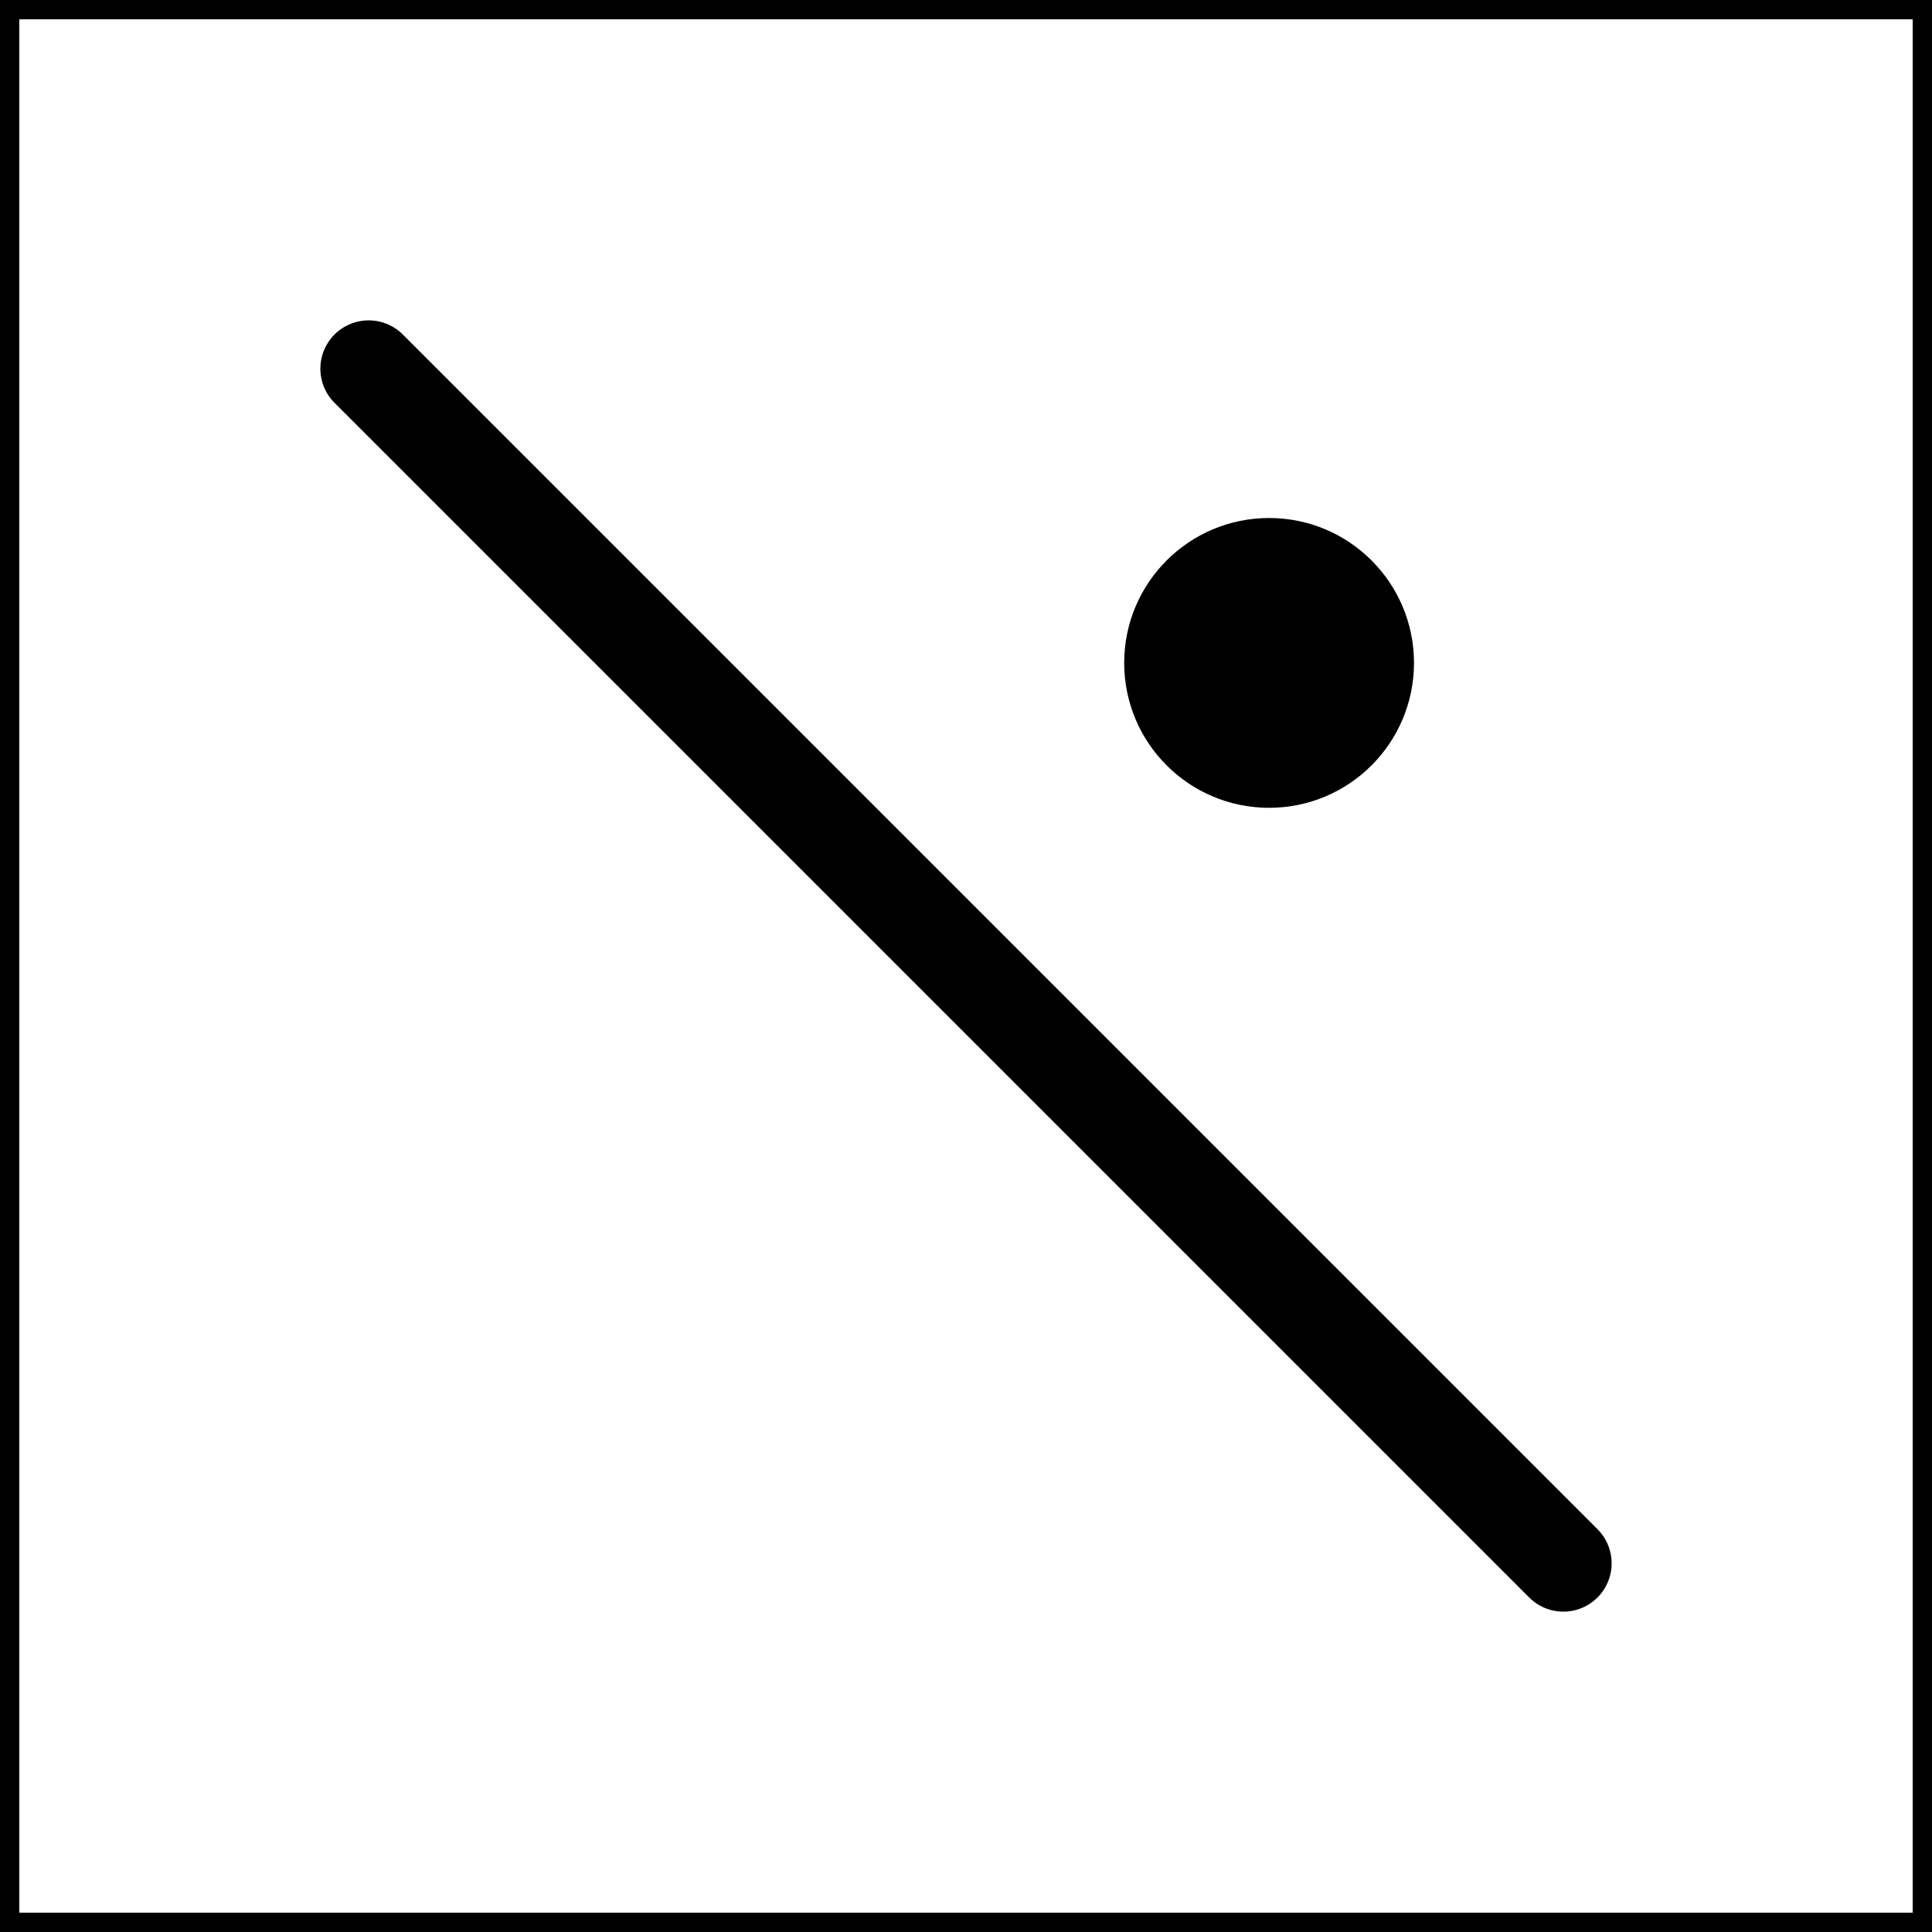
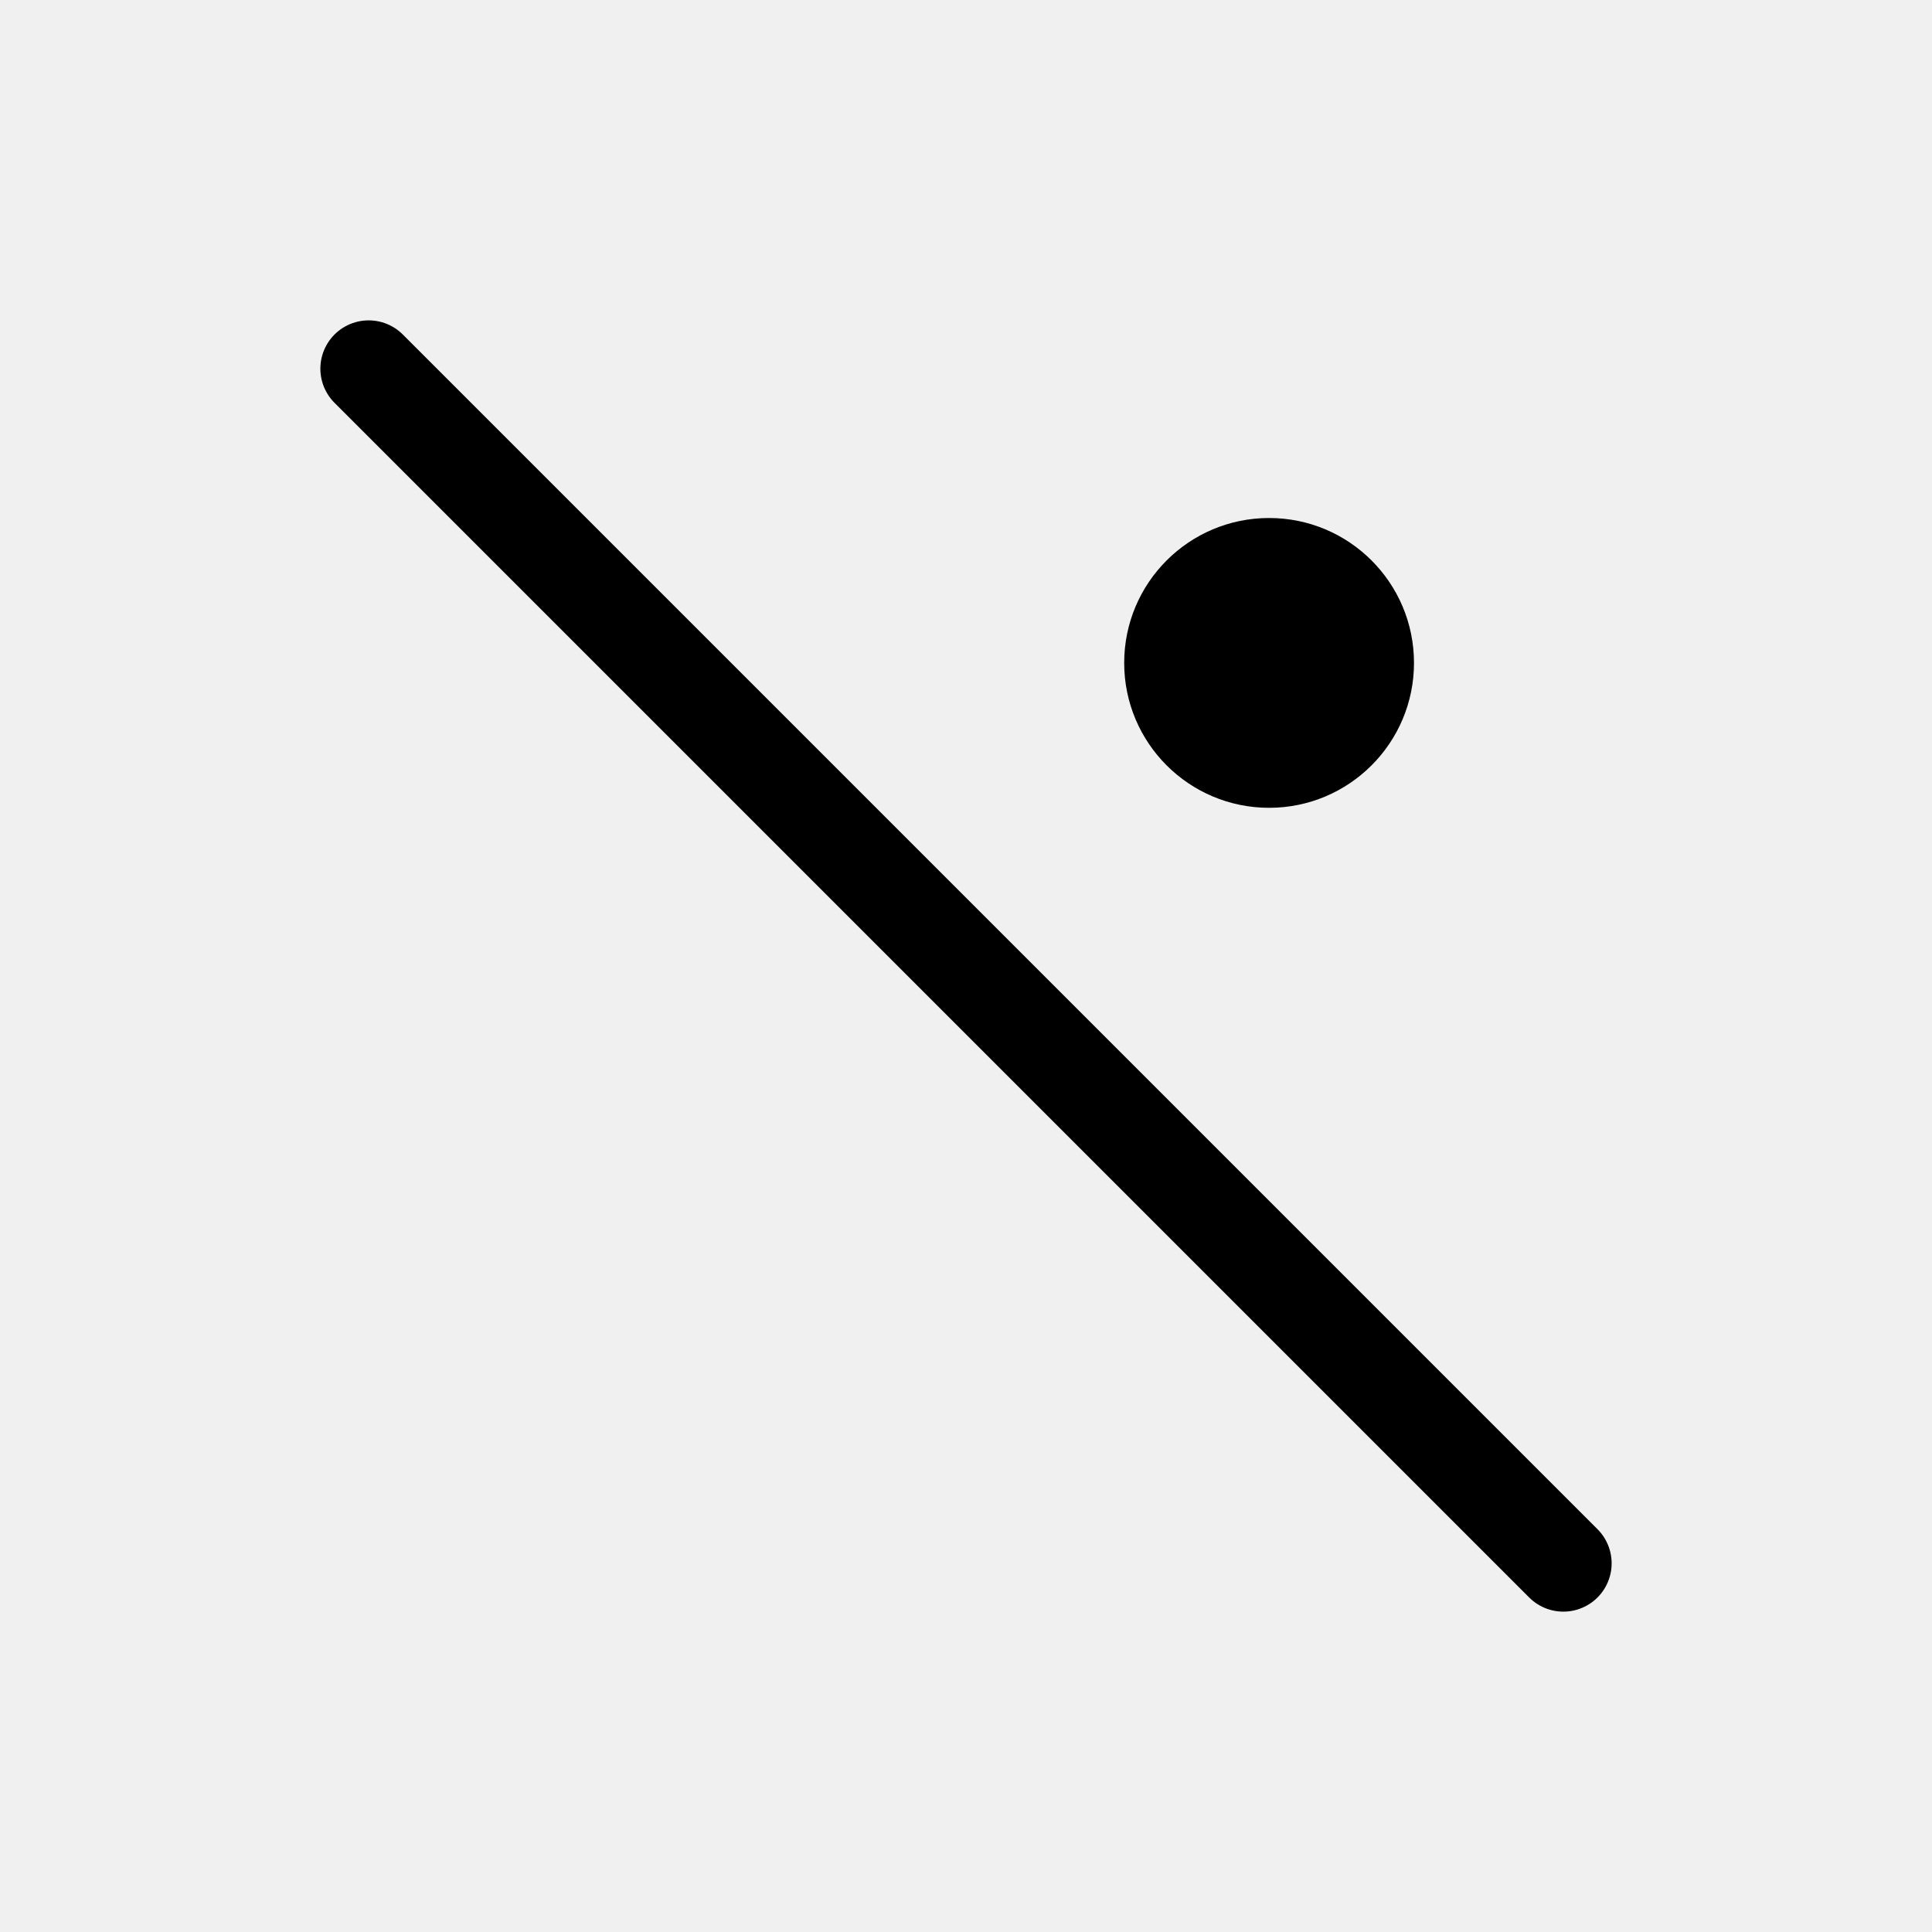
<svg xmlns="http://www.w3.org/2000/svg" width="100" height="100" viewBox="0 0 100 100" fill="none">
-   <rect x="0.5" y="0.5" width="99" height="99" stroke="black" />
-   <rect x="-0.5" y="0.5" width="99" height="99" transform="matrix(-1 0 0 1 99 0)" fill="white" />
-   <rect x="-0.5" y="0.5" width="99" height="99" transform="matrix(-1 0 0 1 99 0)" stroke="black" />
  <path d="M19.082 19.082L80.918 80.918" stroke="black" stroke-width="5" stroke-miterlimit="10" stroke-linecap="round" />
  <path d="M65.688 41.812C61.546 41.812 58.188 38.454 58.188 34.312C58.188 30.169 61.546 26.812 65.688 26.812C69.831 26.812 73.188 30.169 73.188 34.312C73.188 38.454 69.831 41.812 65.688 41.812Z" fill="black" />
</svg>
